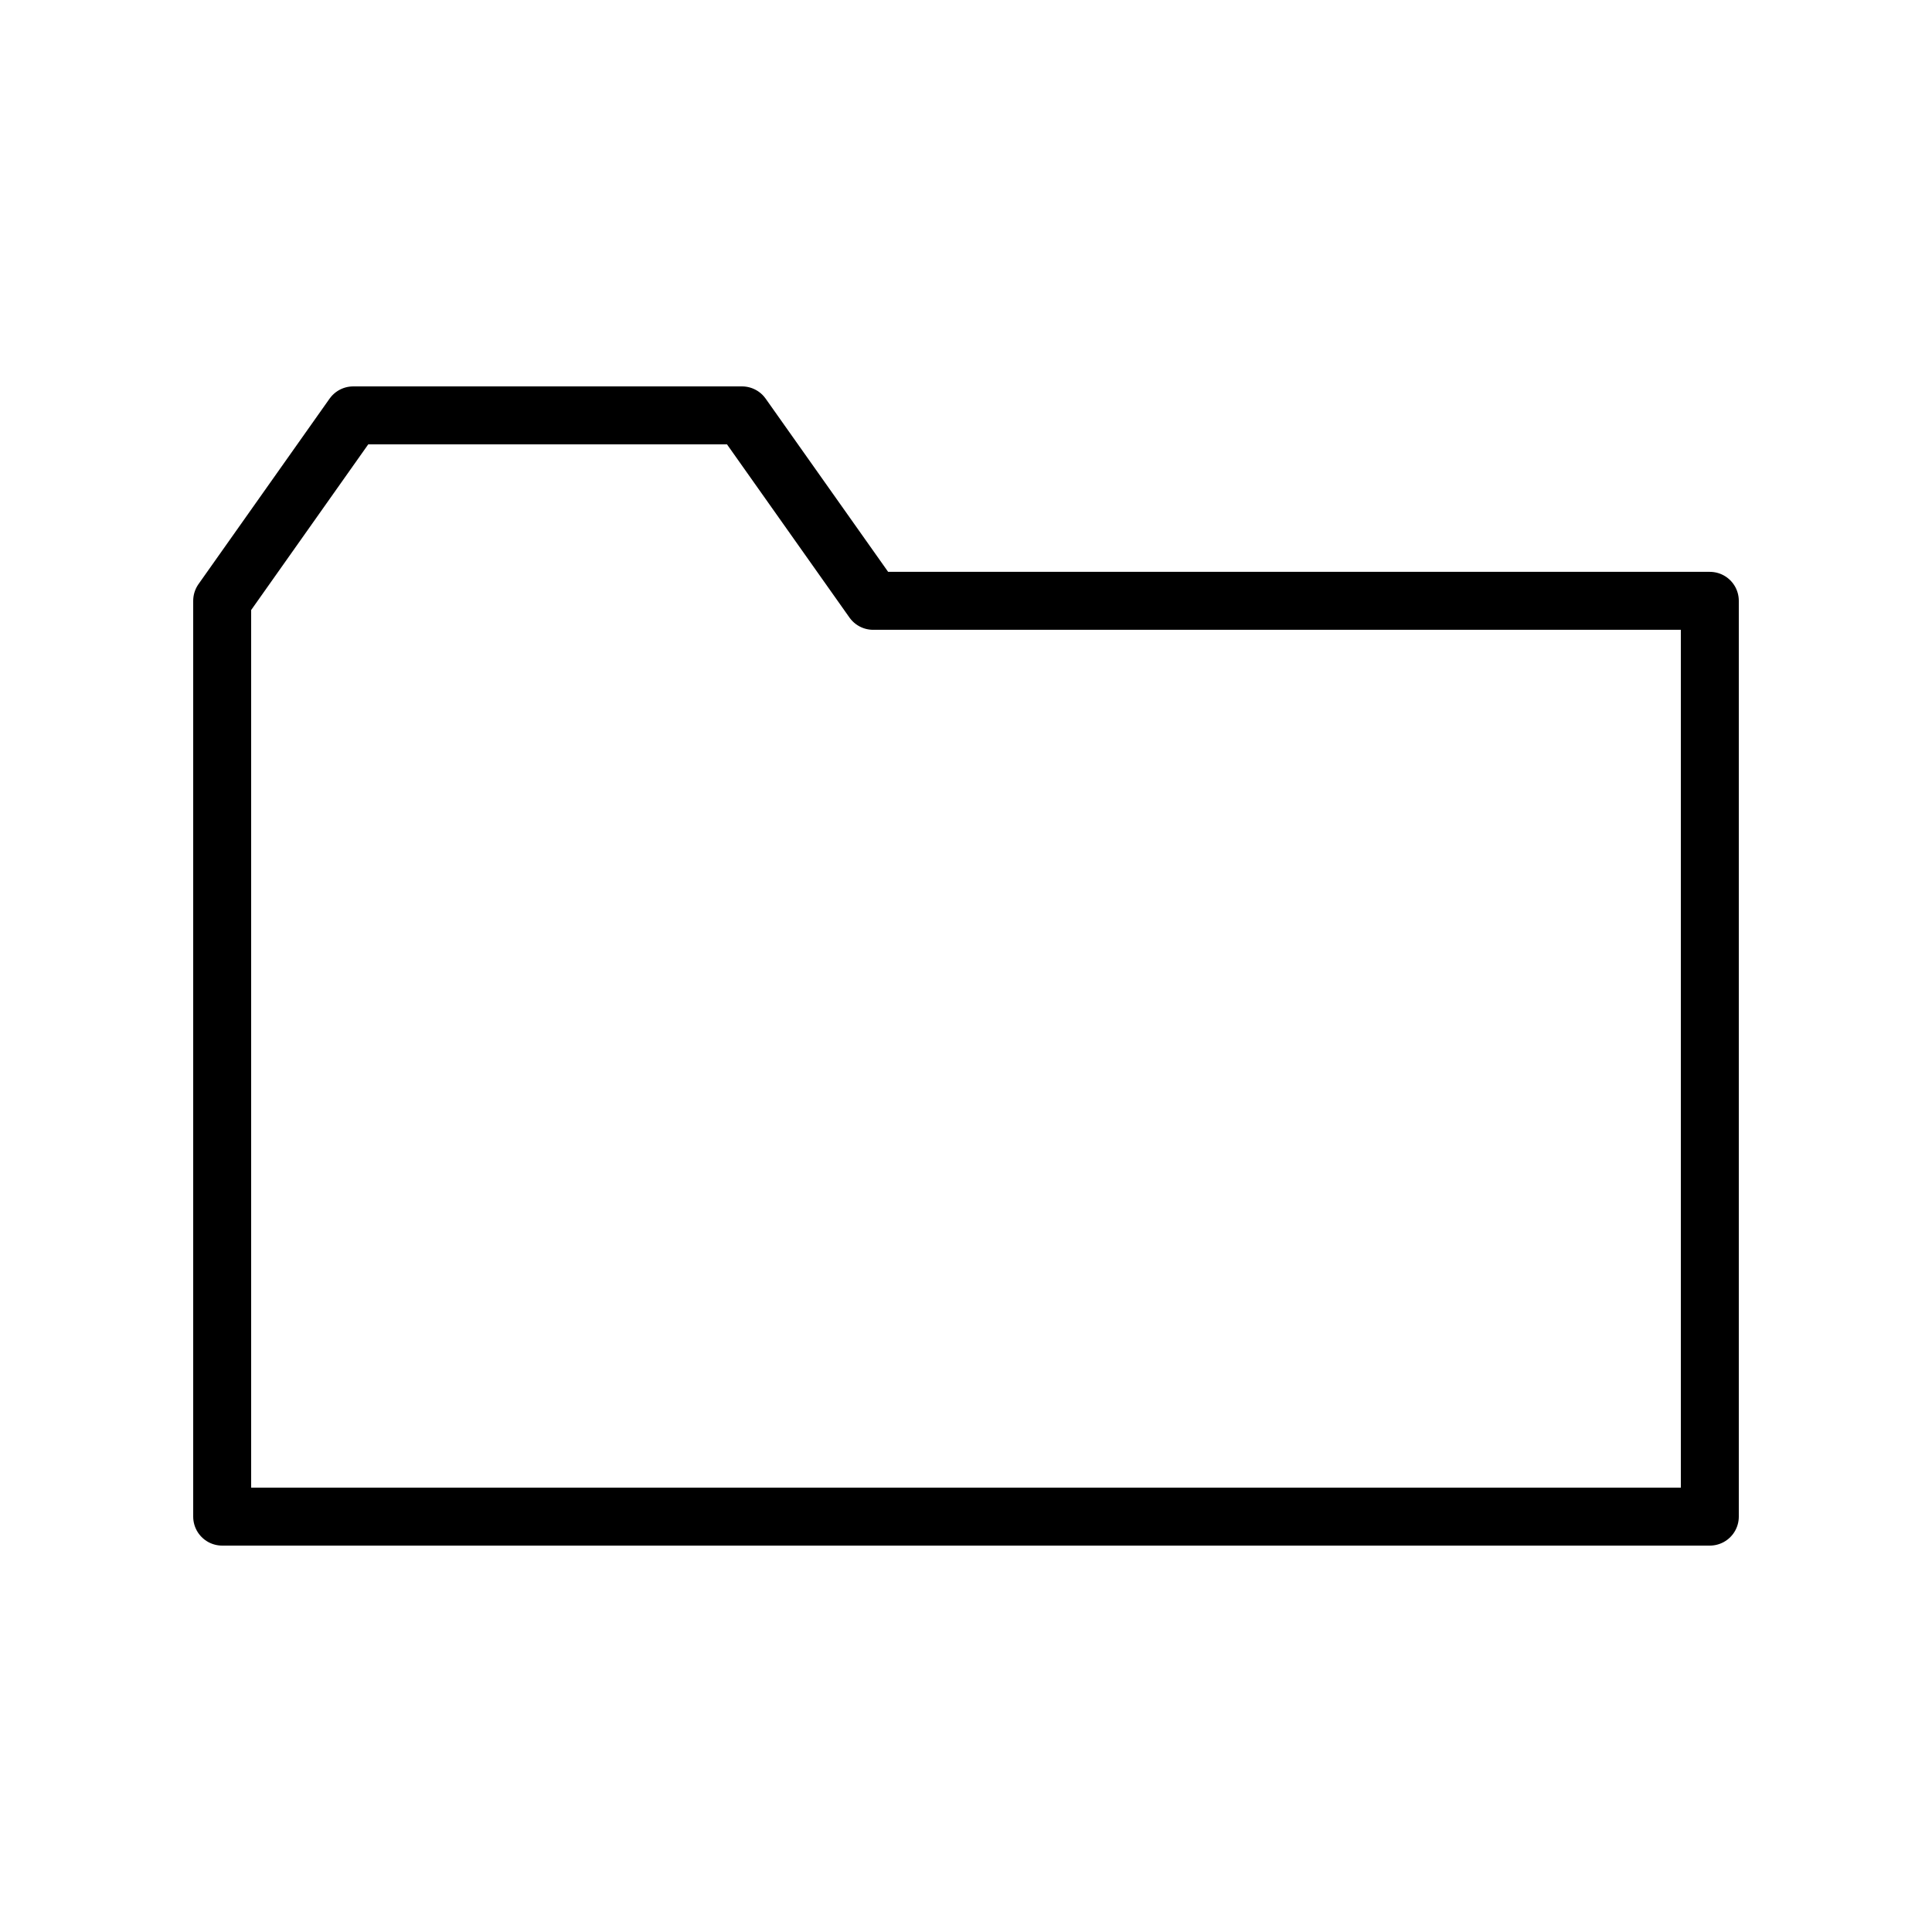
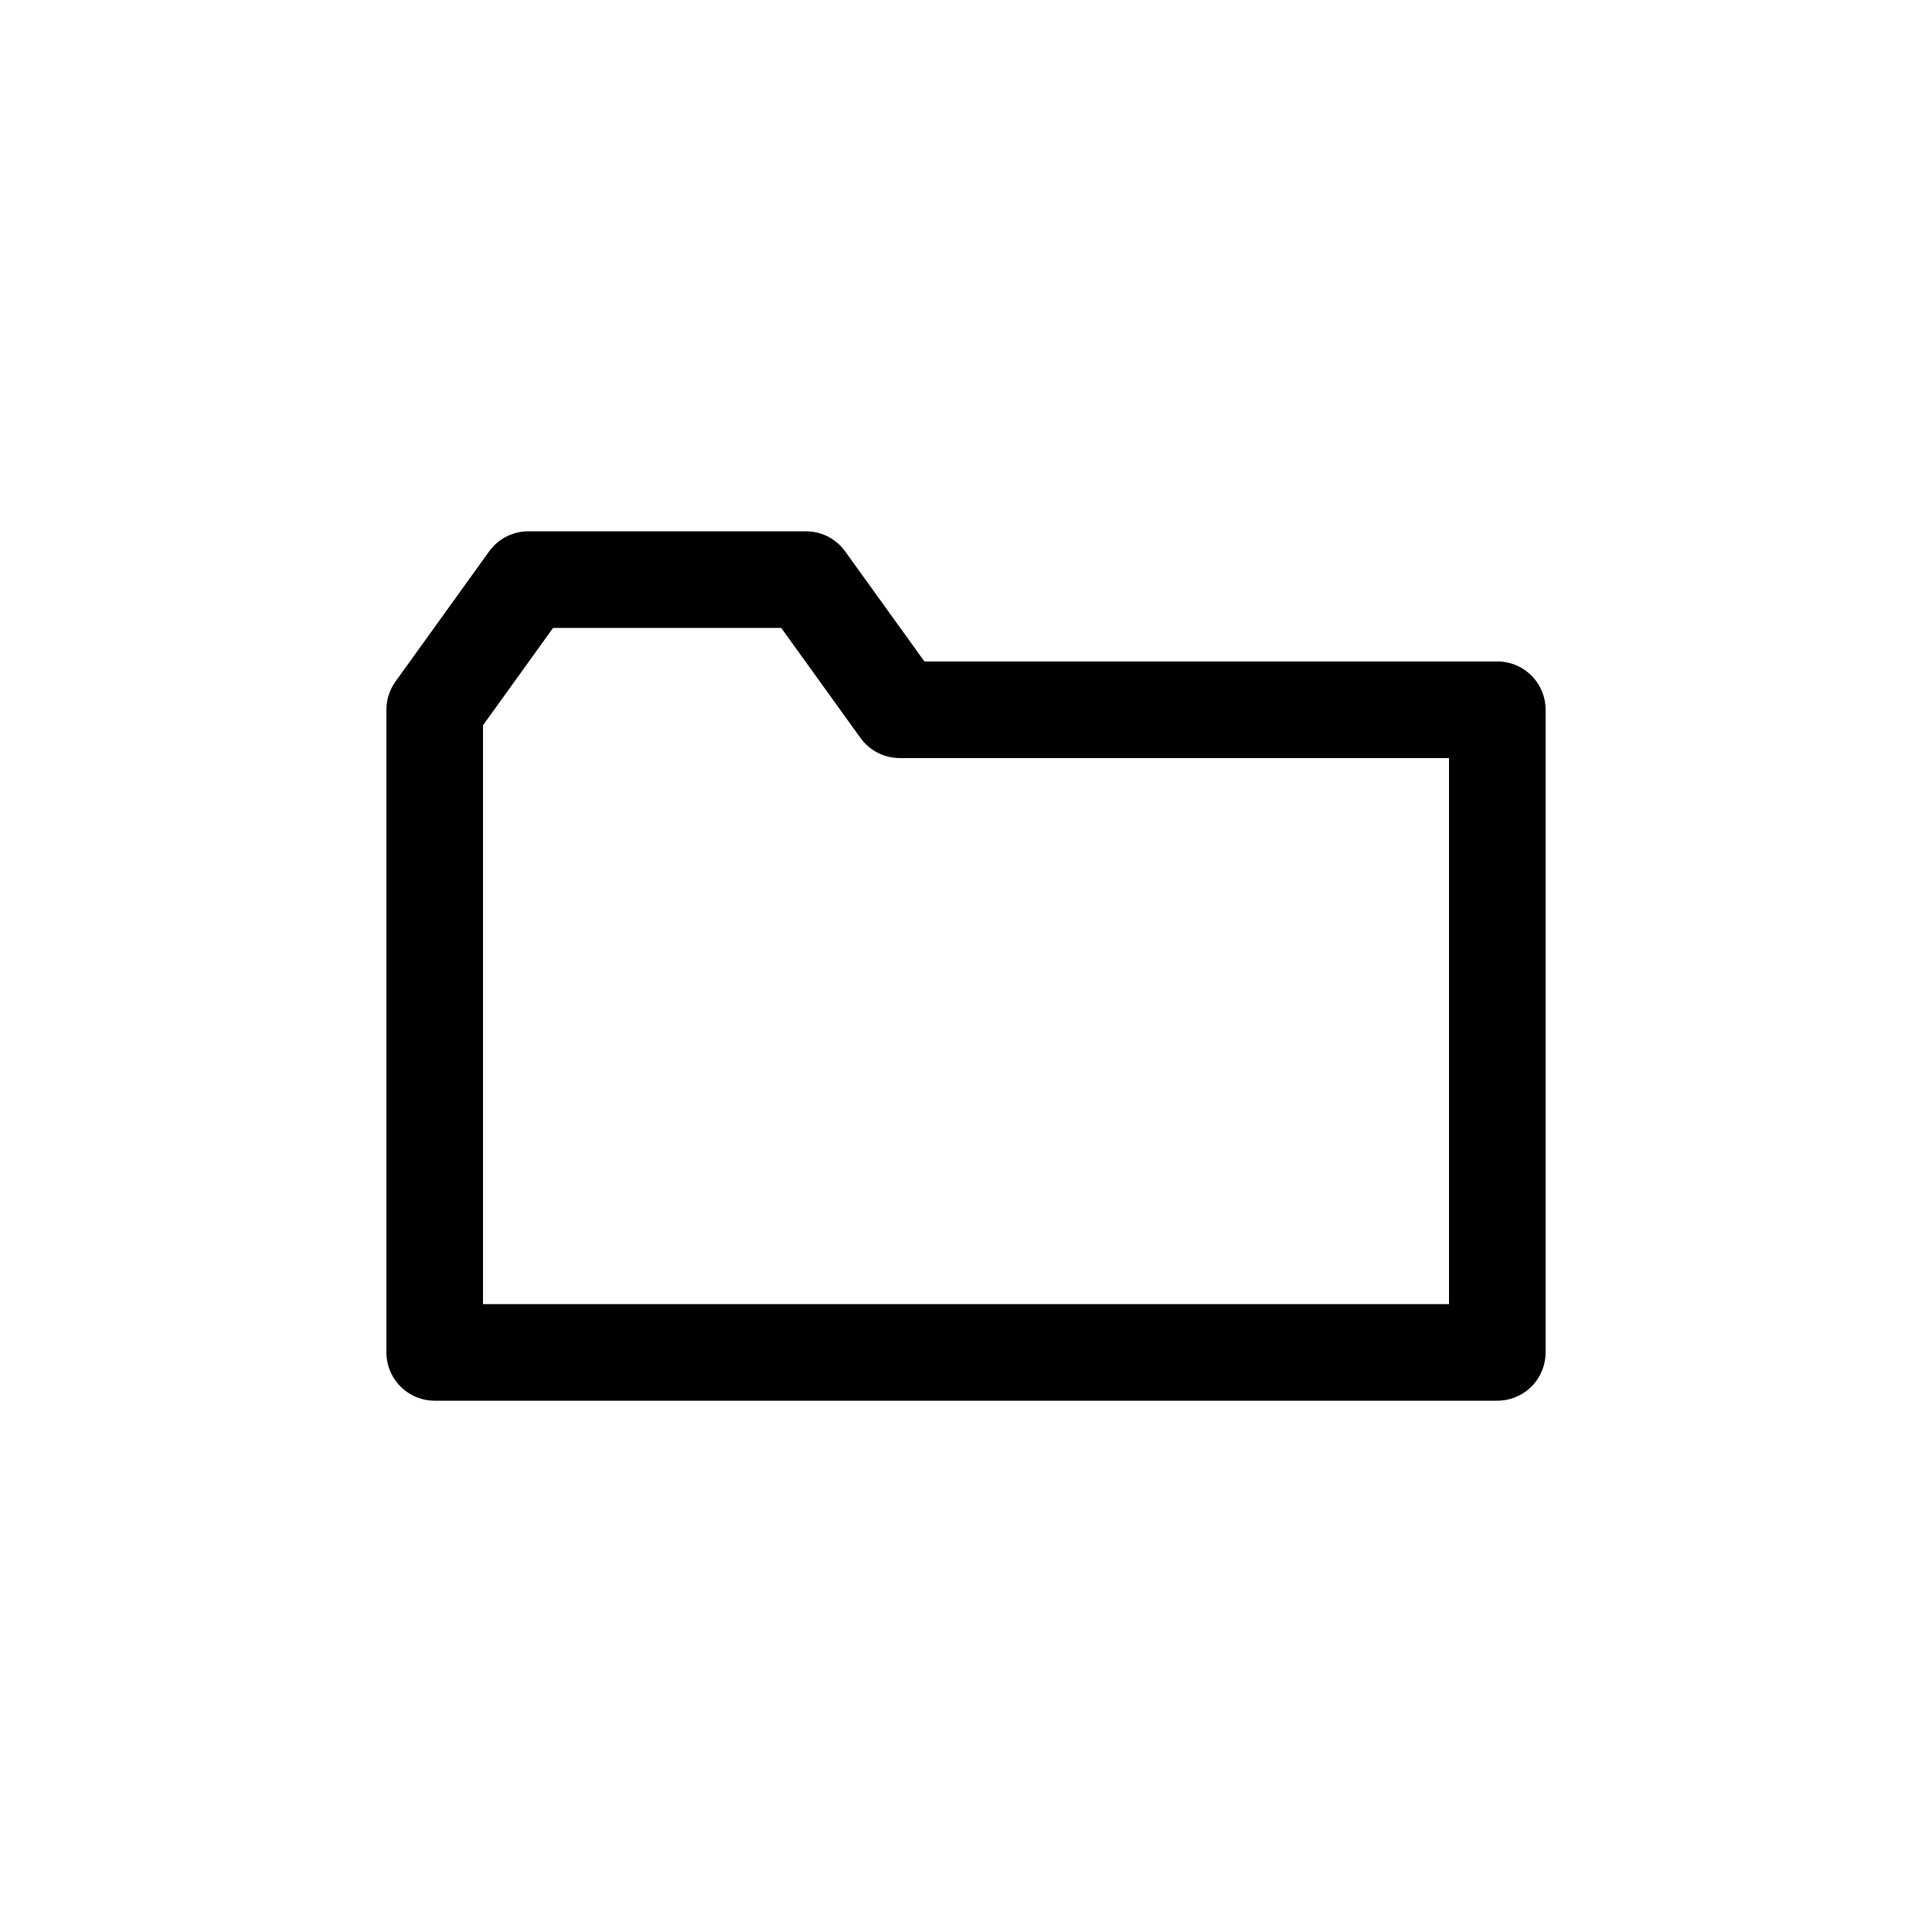
<svg xmlns="http://www.w3.org/2000/svg" xmlns:ns1="http://xml.openoffice.org/svg/export" version="1.2" width="254mm" height="254mm" viewBox="0 0 25400 25400" preserveAspectRatio="xMidYMid" fill-rule="evenodd" stroke-width="28.222" stroke-linejoin="round" xml:space="preserve">
  <defs class="ClipPathGroup">
    <clipPath id="presentation_clip_path" clipPathUnits="userSpaceOnUse">
      <rect x="0" y="0" width="25400" height="25400" />
    </clipPath>
    <clipPath id="presentation_clip_path_shrink" clipPathUnits="userSpaceOnUse">
      <rect x="25" y="25" width="25350" height="25350" />
    </clipPath>
  </defs>
  <defs class="TextShapeIndex">
    <g ns1:slide="id1" ns1:id-list="id3" />
  </defs>
  <defs class="EmbeddedBulletChars">
    <g id="bullet-char-template-57356" transform="scale(0.0004882812,-0.0004882812)">
      <path d="M 580,1141 L 1163,571 580,0 -4,571 580,1141 Z" />
    </g>
    <g id="bullet-char-template-57354" transform="scale(0.0004882812,-0.0004882812)">
      <path d="M 8,1128 L 1137,1128 1137,0 8,0 8,1128 Z" />
    </g>
    <g id="bullet-char-template-10146" transform="scale(0.0004882812,-0.0004882812)">
      <path d="M 174,0 L 602,739 174,1481 1456,739 174,0 Z M 1358,739 L 309,1346 659,739 1358,739 Z" />
    </g>
    <g id="bullet-char-template-10132" transform="scale(0.0004882812,-0.0004882812)">
      <path d="M 2015,739 L 1276,0 717,0 1260,543 174,543 174,936 1260,936 717,1481 1274,1481 2015,739 Z" />
    </g>
    <g id="bullet-char-template-10007" transform="scale(0.0004882812,-0.0004882812)">
      <path d="M 0,-2 C -7,14 -16,27 -25,37 L 356,567 C 262,823 215,952 215,954 215,979 228,992 255,992 264,992 276,990 289,987 310,991 331,999 354,1012 L 381,999 492,748 772,1049 836,1024 860,1049 C 881,1039 901,1025 922,1006 886,937 835,863 770,784 769,783 710,716 594,584 L 774,223 C 774,196 753,168 711,139 L 727,119 C 717,90 699,76 672,76 641,76 570,178 457,381 L 164,-76 C 142,-110 111,-127 72,-127 30,-127 9,-110 8,-76 1,-67 -2,-52 -2,-32 -2,-23 -1,-13 0,-2 Z" />
    </g>
    <g id="bullet-char-template-10004" transform="scale(0.0004882812,-0.0004882812)">
      <path d="M 285,-33 C 182,-33 111,30 74,156 52,228 41,333 41,471 41,549 55,616 82,672 116,743 169,778 240,778 293,778 328,747 346,684 L 369,508 C 377,444 397,411 428,410 L 1163,1116 C 1174,1127 1196,1133 1229,1133 1271,1133 1292,1118 1292,1087 L 1292,965 C 1292,929 1282,901 1262,881 L 442,47 C 390,-6 338,-33 285,-33 Z" />
    </g>
    <g id="bullet-char-template-9679" transform="scale(0.0004882812,-0.0004882812)">
      <path d="M 813,0 C 632,0 489,54 383,161 276,268 223,411 223,592 223,773 276,916 383,1023 489,1130 632,1184 813,1184 992,1184 1136,1130 1245,1023 1353,916 1407,772 1407,592 1407,412 1353,268 1245,161 1136,54 992,0 813,0 Z" />
    </g>
    <g id="bullet-char-template-8226" transform="scale(0.0004882812,-0.0004882812)">
      <path d="M 346,457 C 273,457 209,483 155,535 101,586 74,649 74,723 74,796 101,859 155,911 209,963 273,989 346,989 419,989 480,963 531,910 582,859 608,796 608,723 608,648 583,586 532,535 482,483 420,457 346,457 Z" />
    </g>
    <g id="bullet-char-template-8211" transform="scale(0.0004882812,-0.0004882812)">
      <path d="M -4,459 L 1135,459 1135,606 -4,606 -4,459 Z" />
    </g>
    <g id="bullet-char-template-61548" transform="scale(0.0004882812,-0.0004882812)">
      <path d="M 173,740 C 173,903 231,1043 346,1159 462,1274 601,1332 765,1332 928,1332 1067,1274 1183,1159 1299,1043 1357,903 1357,740 1357,577 1299,437 1183,322 1067,206 928,148 765,148 601,148 462,206 346,322 231,437 173,577 173,740 Z" />
    </g>
  </defs>
  <g>
    <g id="id2" class="Master_Slide">
      <g id="bg-id2" class="Background" />
      <g id="bo-id2" class="BackgroundObjects" />
    </g>
  </g>
  <g class="SlideGroup">
    <g>
      <g id="container-id1">
        <g id="id1" class="Slide" clip-path="url(#presentation_clip_path)">
          <g class="Page">
            <g class="com.sun.star.drawing.PolyPolygonShape">
              <g id="id3">
-                 <rect class="BoundingBox" stroke="none" fill="none" x="2539" y="5079" width="20322" height="15242" />
-                 <path fill="none" stroke="rgb(0,0,0)" stroke-width="762" stroke-linejoin="round" stroke-linecap="round" d="M 2921,19939 L 2921,7899 4644,5461 9755,5461 11479,7899 22479,7899 22479,19939 2921,19939 Z" />
+                 <rect class="BoundingBox" stroke="none" fill="none" x="5080" y="6984" width="15242" height="11432" />
+                 <path fill="none" stroke="rgb(0,0,0)" stroke-width="1270" stroke-linejoin="round" stroke-linecap="round" d="M 5715,17780 L 5715,9331 6946,7620 10596,7620 11828,9331 19685,9331 19685,17780 5715,17780 Z" />
              </g>
            </g>
          </g>
        </g>
      </g>
    </g>
  </g>
</svg>
